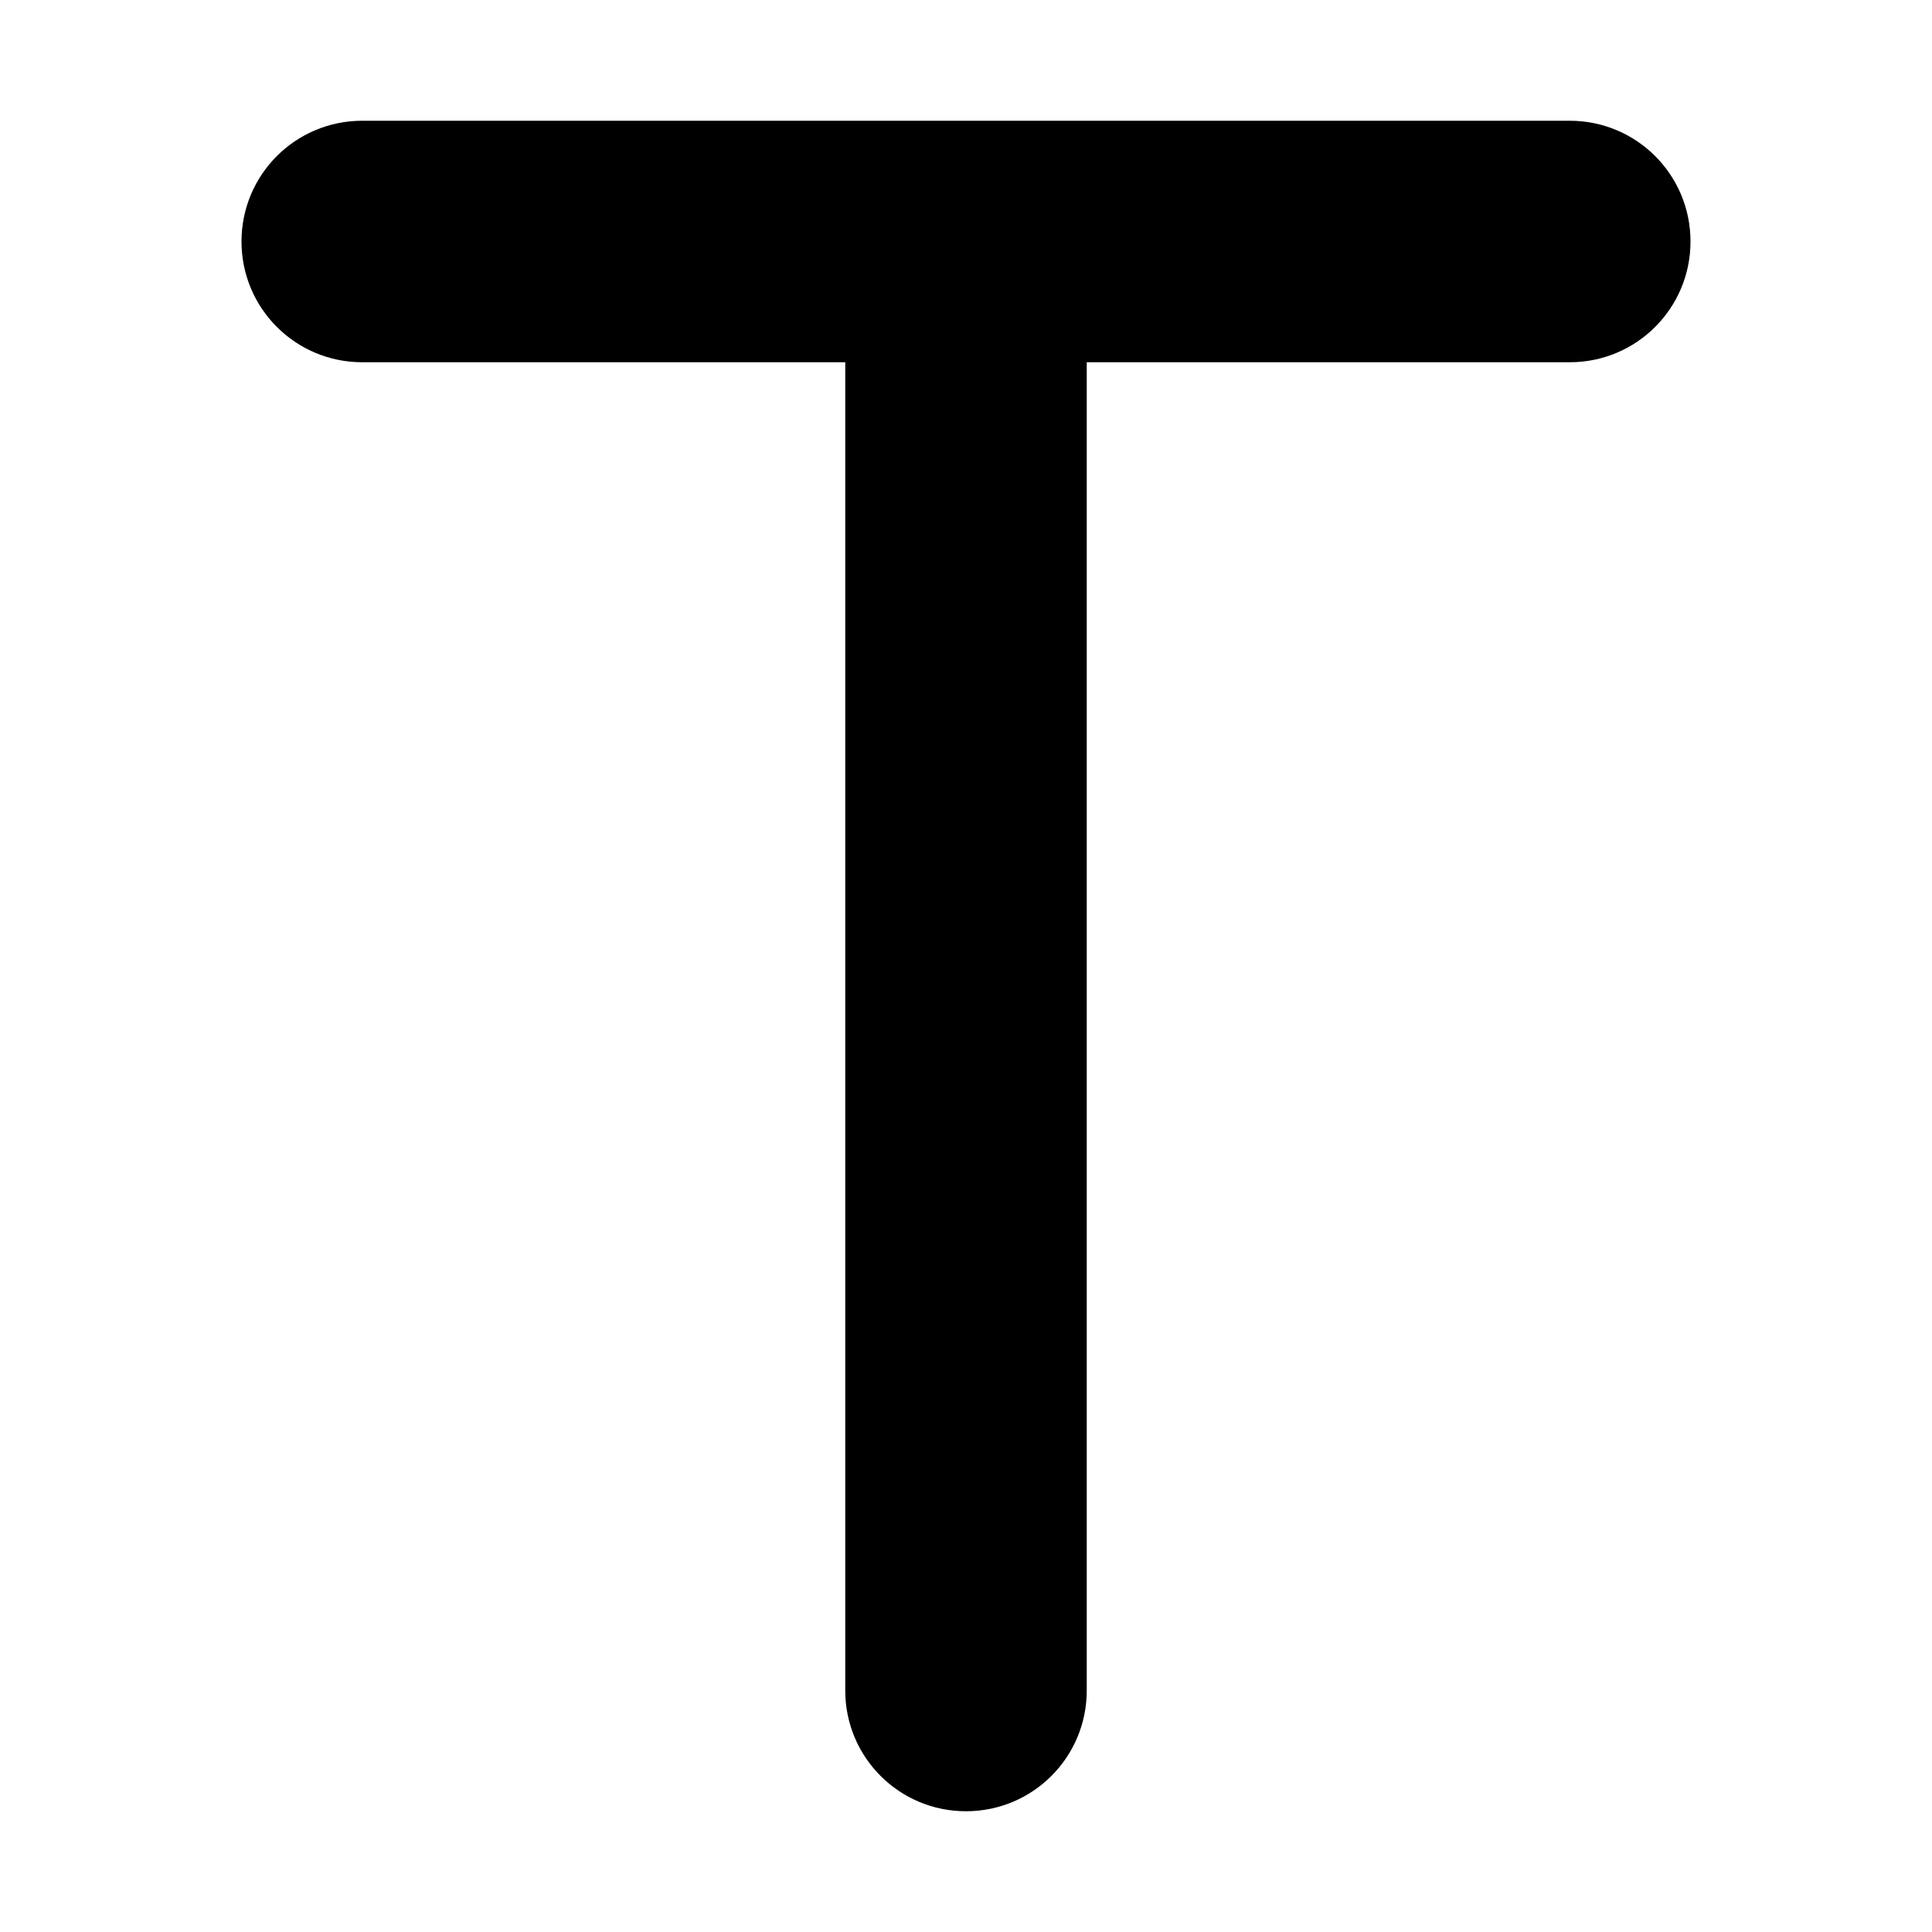
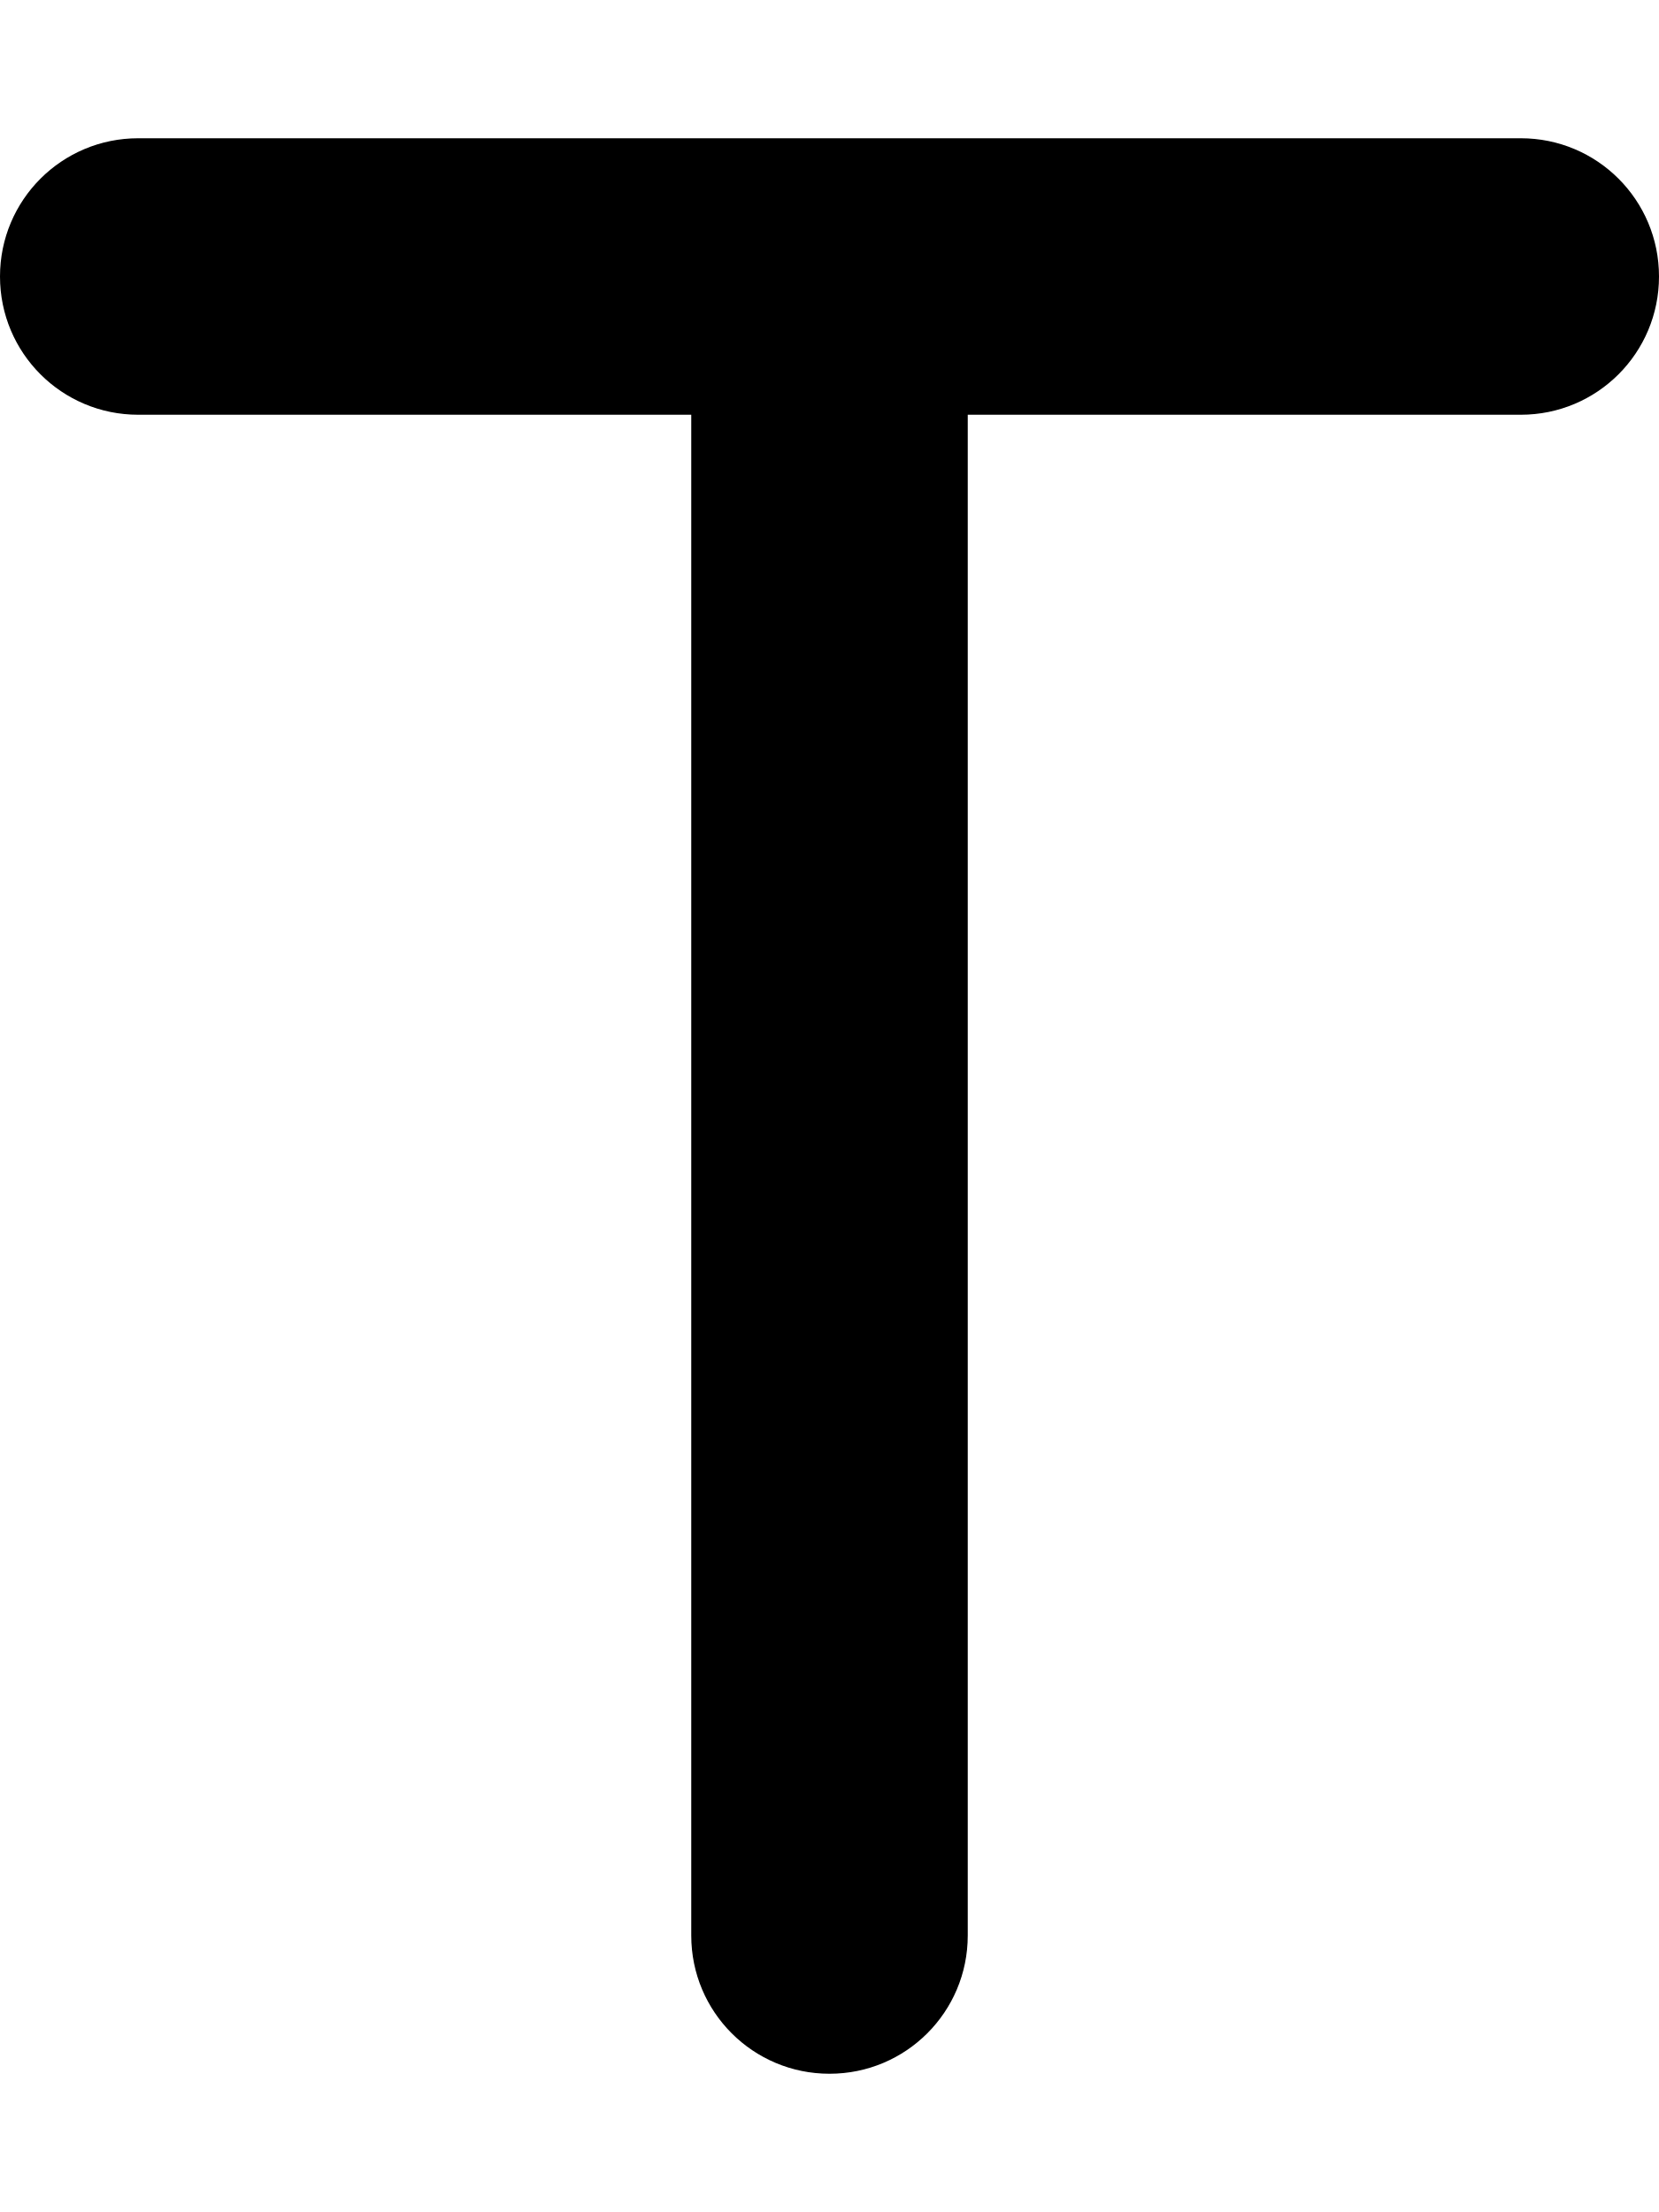
- <svg xmlns="http://www.w3.org/2000/svg" height="16" width="16" viewBox="0 0 384 512">
+ <svg xmlns="http://www.w3.org/2000/svg" viewBox="0 0 384 512">
  <path d="M32 32C14.3 32 0 46.3 0 64S14.3 96 32 96l128 0 0 352c0 17.7 14.3 32 32 32s32-14.3 32-32l0-352 128 0c17.7 0 32-14.3 32-32s-14.3-32-32-32L192 32 32 32z" />
</svg>
